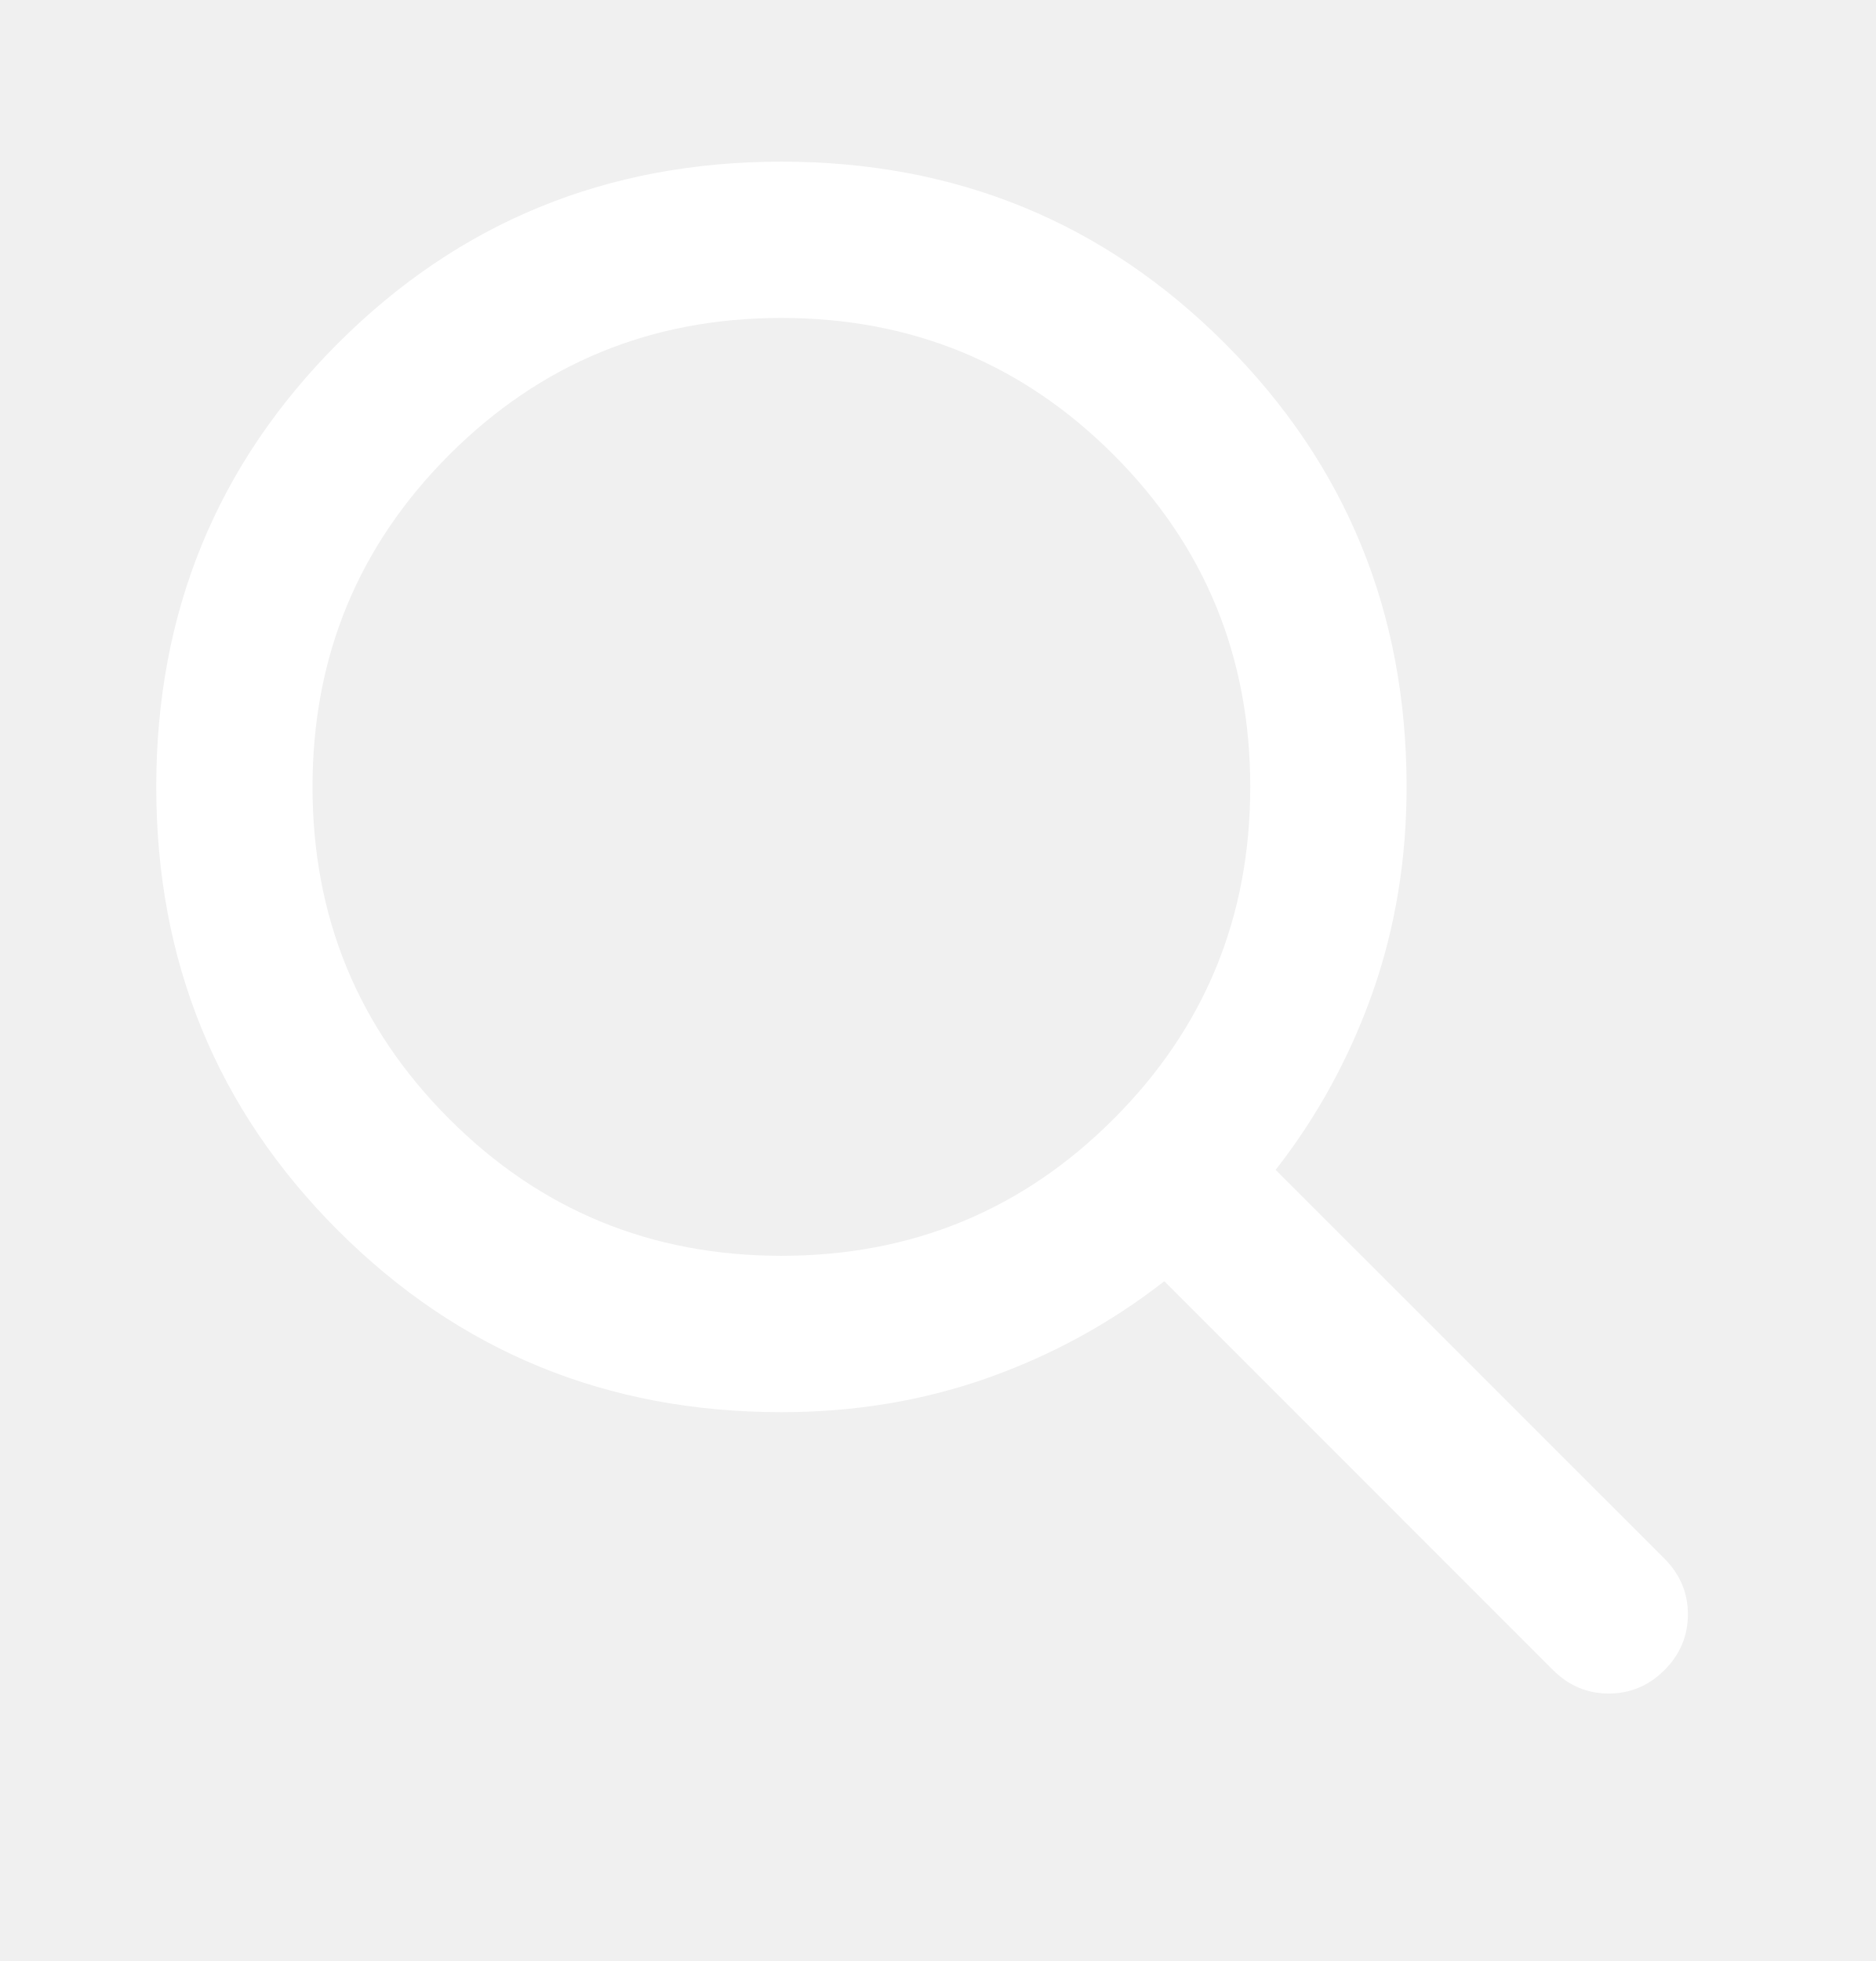
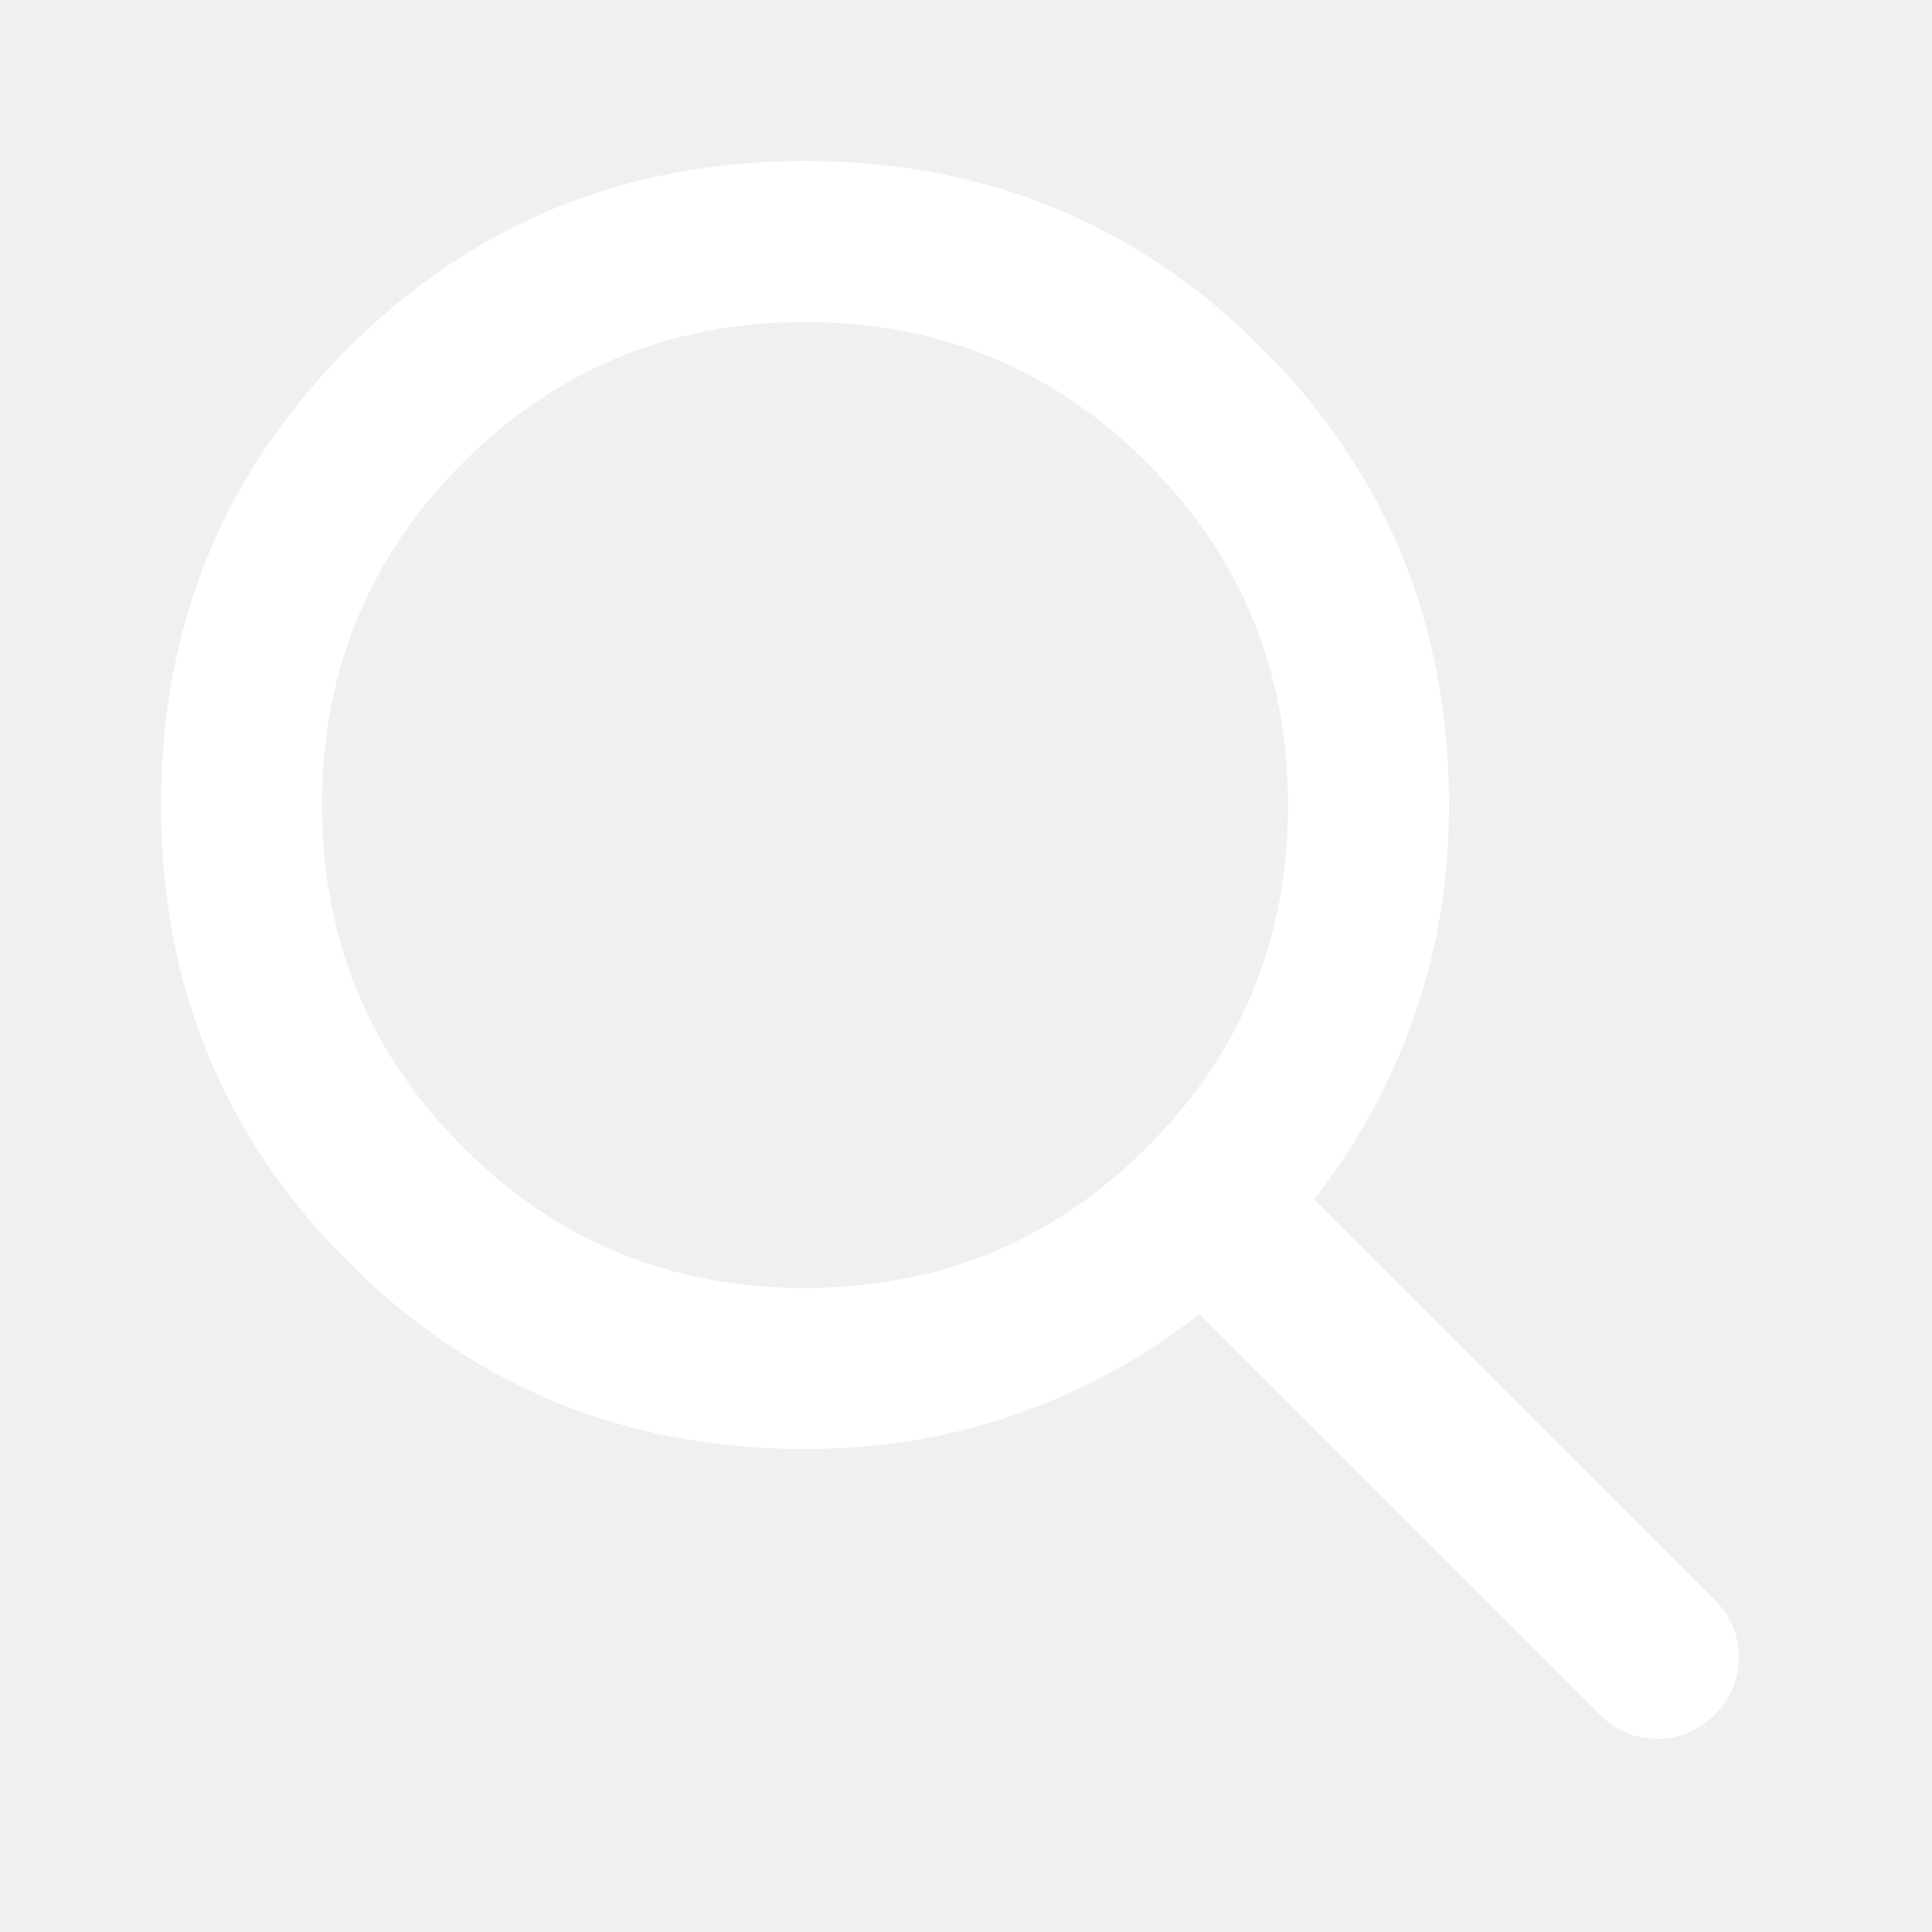
- <svg xmlns="http://www.w3.org/2000/svg" width="22" height="23" viewBox="0 0 22 23" fill="none">
-   <g id="search">
-     <mask id="mask0_12312_1258" style="mask-type:alpha" maskUnits="userSpaceOnUse" x="0" y="0" width="22" height="23">
-       <rect id="Bounding box" y="0.062" width="22" height="22" fill="#D9D9D9" />
-     </mask>
-     <g mask="url(#mask0_12312_1258)">
-       <path id="search_check_2" d="M9.166 14.729C10.694 14.729 11.993 14.195 13.062 13.125C14.132 12.056 14.666 10.757 14.666 9.229C14.666 7.702 14.132 6.403 13.062 5.333C11.993 4.264 10.694 3.729 9.166 3.729C7.639 3.729 6.34 4.264 5.271 5.333C4.201 6.403 3.666 7.702 3.666 9.229C3.666 10.757 4.201 12.056 5.271 13.125C6.34 14.195 7.639 14.729 9.166 14.729ZM9.166 16.563C7.119 16.563 5.385 15.852 3.964 14.431C2.543 13.011 1.833 11.277 1.833 9.229C1.833 7.182 2.543 5.448 3.964 4.027C5.385 2.606 7.119 1.896 9.166 1.896C11.214 1.896 12.948 2.606 14.368 4.027C15.789 5.448 16.5 7.182 16.5 9.229C16.5 10.085 16.366 10.891 16.099 11.647C15.831 12.403 15.453 13.095 14.964 13.721L19.525 18.281C19.708 18.465 19.8 18.683 19.8 18.934C19.8 19.187 19.708 19.404 19.525 19.588C19.341 19.771 19.124 19.863 18.872 19.863C18.619 19.863 18.402 19.771 18.218 19.588L13.658 15.027C13.032 15.516 12.34 15.894 11.584 16.162C10.828 16.429 10.022 16.563 9.166 16.563Z" fill="white" />
-     </g>
+ <svg xmlns="http://www.w3.org/2000/svg" width="24" height="24" viewBox="0 0 24 24" fill="none">
+   <mask id="mask0_12040_5779" style="mask-type:alpha" maskUnits="userSpaceOnUse" x="0" y="0" width="24" height="24">
+     <rect width="24" height="24" fill="#D9D9D9" />
+   </mask>
+   <g mask="url(#mask0_12040_5779)">
+     <path d="M10 16C11.667 16 13.083 15.417 14.25 14.25C15.417 13.083 16 11.667 16 10C16 8.333 15.417 6.917 14.25 5.75C13.083 4.583 11.667 4 10 4C8.333 4 6.917 4.583 5.75 5.75C4.583 6.917 4 8.333 4 10C4 11.667 4.583 13.083 5.75 14.25C6.917 15.417 8.333 16 10 16ZM10 18C7.767 18 5.875 17.225 4.325 15.675C2.775 14.125 2 12.233 2 10C2 7.767 2.775 5.875 4.325 4.325C5.875 2.775 7.767 2 10 2C12.233 2 14.125 2.775 15.675 4.325C17.225 5.875 18 7.767 18 10C18 10.933 17.854 11.812 17.562 12.637C17.271 13.463 16.858 14.217 16.325 14.9L21.3 19.875C21.5 20.075 21.6 20.312 21.6 20.587C21.6 20.863 21.5 21.1 21.3 21.3C21.1 21.5 20.863 21.6 20.587 21.6C20.312 21.6 20.075 21.5 19.875 21.3L14.9 16.325C14.217 16.858 13.463 17.271 12.637 17.562C11.812 17.854 10.933 18 10 18Z" fill="white" />
  </g>
</svg>
